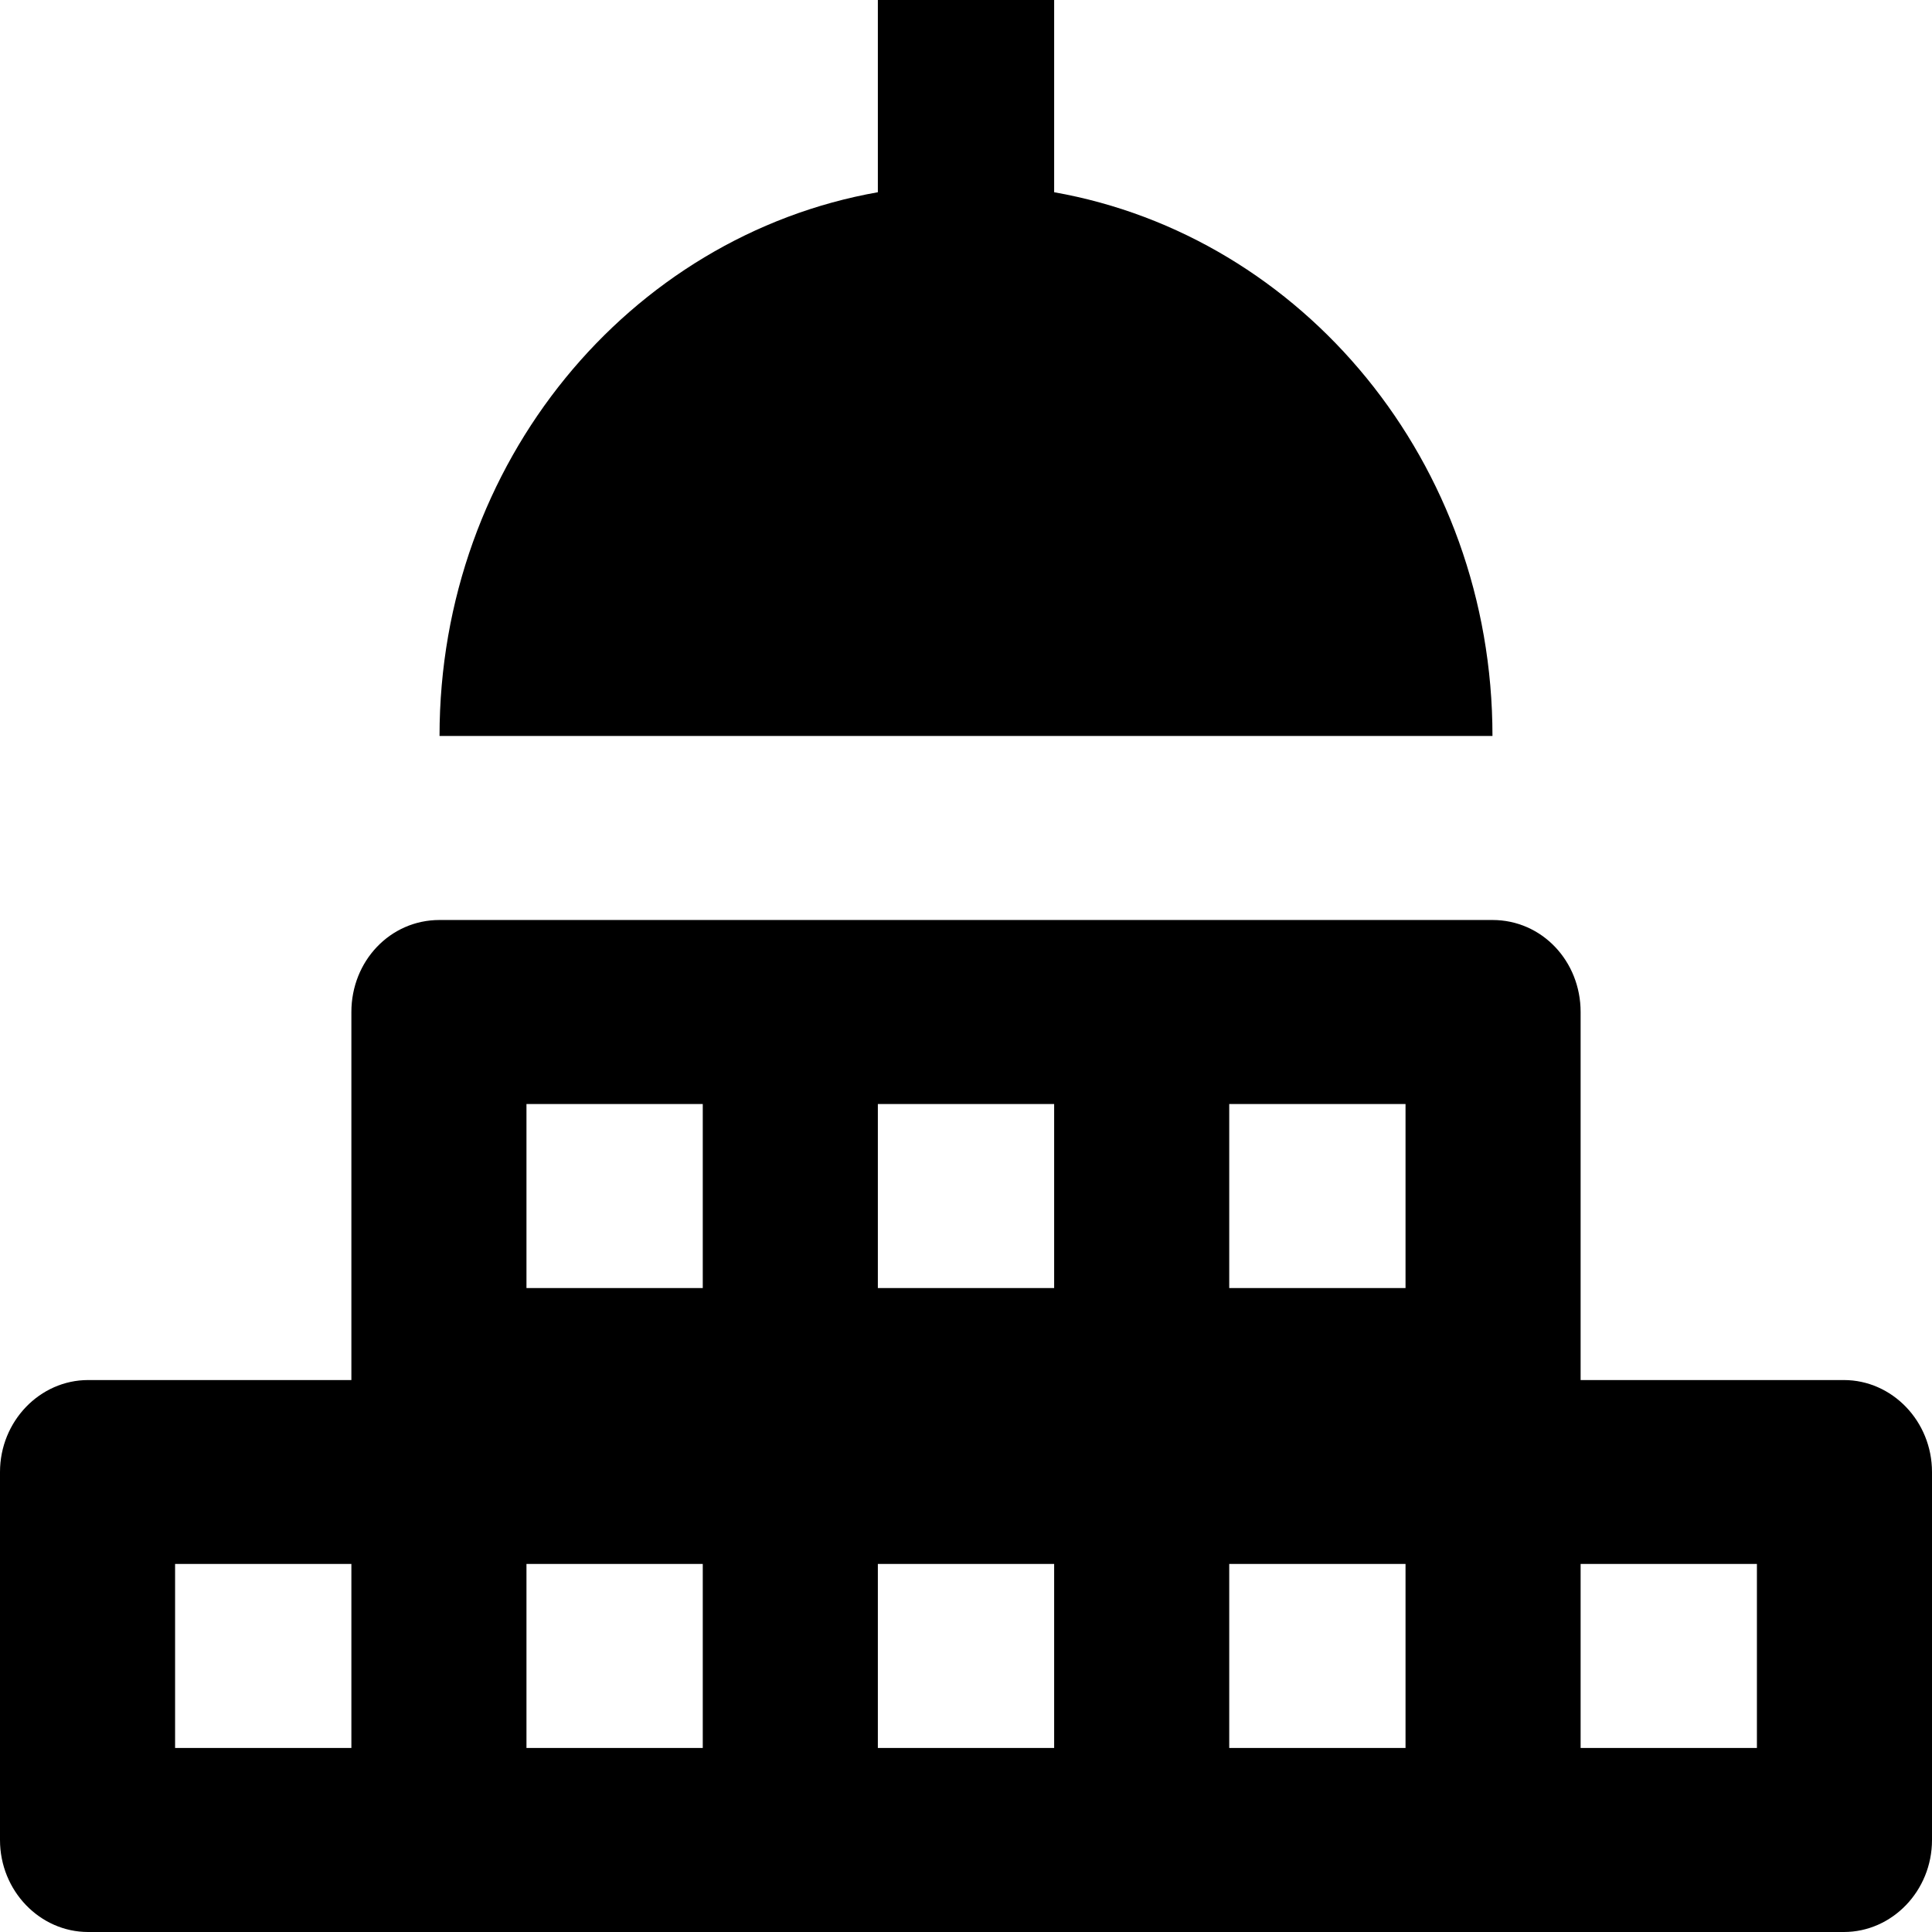
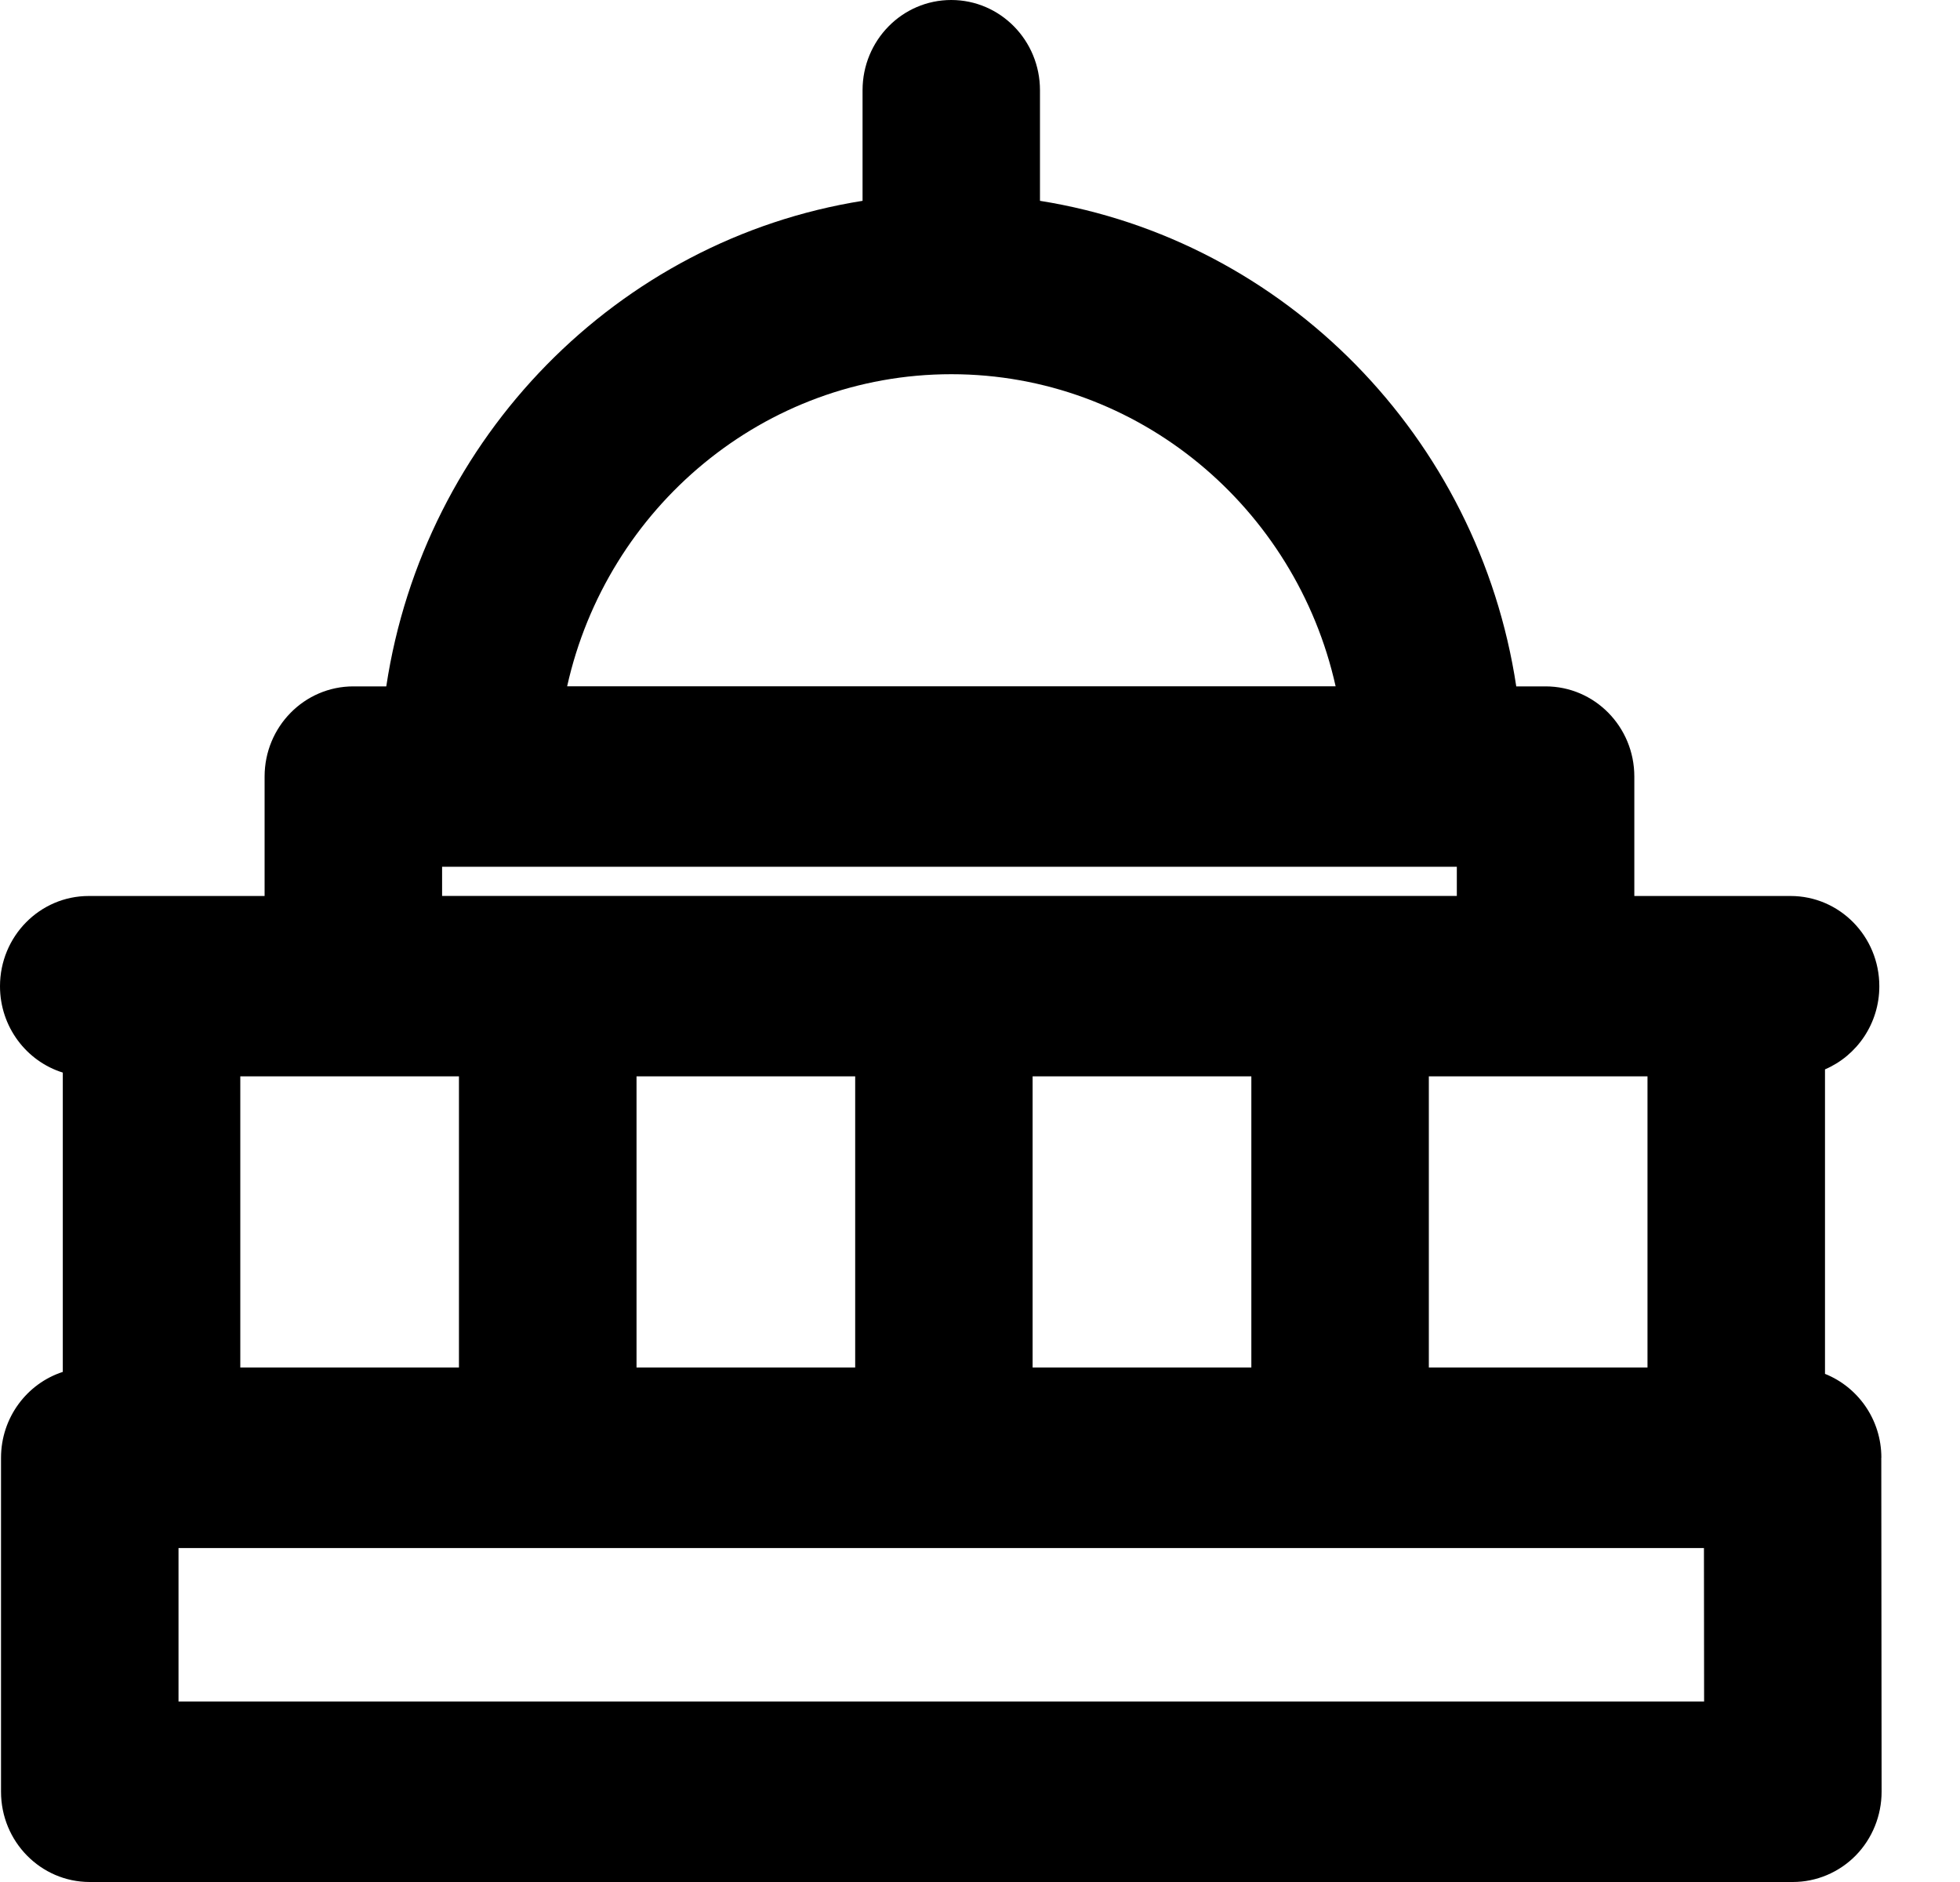
- <svg xmlns="http://www.w3.org/2000/svg" aria-hidden="true" focusable="false" version="1.1" width="16" height="16" viewBox="0 0 16 16">
-   <path d="M1169.73 14.592L1169.73 13L1168.27 13L1168.27 14.592C1166.21 14.956 1164.64 16.831 1164.64 19.095L1173.36 19.095C1173.36 16.831 1171.79 14.956 1169.73 14.592ZM1176.27 24.429L1174.09 24.429L1174.09 21.381C1174.09 20.96 1173.77 20.619 1173.36 20.619L1164.64 20.619C1164.23 20.619 1163.91 20.96 1163.91 21.381L1163.91 24.429L1161.73 24.429C1161.33 24.429 1161 24.77 1161 25.191L1161 28.238C1161 28.659 1161.33 29 1161.73 29L1176.27 29C1176.67 29 1177 28.659 1177 28.238L1177 25.191C1177 24.77 1176.67 24.429 1176.27 24.429ZM1163.91 27.476L1162.45 27.476L1162.45 25.952L1163.91 25.952ZM1166.82 27.476L1165.36 27.476L1165.36 25.952L1166.82 25.952ZM1166.82 23.667L1165.36 23.667L1165.36 22.143L1166.82 22.143ZM1169.73 27.476L1168.27 27.476L1168.27 25.952L1169.73 25.952ZM1169.73 23.667L1168.27 23.667L1168.27 22.143L1169.73 22.143ZM1172.64 27.476L1171.18 27.476L1171.18 25.952L1172.64 25.952ZM1172.64 23.667L1171.18 23.667L1171.18 22.143L1172.64 22.143ZM1175.55 27.476L1174.09 27.476L1174.09 25.952L1175.55 25.952Z " transform="matrix(1,0,0,1,-1161,-13)" />
+ <svg xmlns="http://www.w3.org/2000/svg" width="25" height="24" viewBox="0 0 25 24" fill="none">
+   <path d="M23.997 18.589C23.997 18.102 23.698 17.688 23.278 17.52V13.637C23.685 13.463 23.971 13.053 23.971 12.577C23.971 11.941 23.464 11.426 22.839 11.426H20.846V9.903C20.846 9.268 20.34 8.753 19.714 8.753H19.34C18.86 5.576 16.388 3.058 13.265 2.561V1.151C13.265 0.515 12.759 0 12.133 0C11.508 0 11.002 0.515 11.002 1.151V2.561C7.879 3.058 5.407 5.576 4.927 8.753H4.507C3.882 8.753 3.375 9.268 3.375 9.903V11.426H1.132C0.507 11.426 0 11.941 0 12.577C0 13.095 0.338 13.534 0.801 13.678V17.495C0.344 17.643 0.013 18.078 0.013 18.591V22.849C0.013 23.485 0.52 24 1.145 24H22.868C23.168 24 23.457 23.878 23.669 23.663C23.881 23.447 24 23.153 24 22.848L23.996 18.59L23.997 18.589ZM18.225 17.439V13.726H21.014V17.439H18.225ZM5.854 13.726V17.439H3.065V13.726H5.854ZM8.119 13.726H10.908V17.439H8.119V13.726ZM13.171 13.726H15.961V17.439H13.171V13.726ZM12.134 4.772C14.524 4.772 16.529 6.477 17.036 8.752H7.234C7.741 6.476 9.745 4.772 12.135 4.772H12.134ZM5.639 11.053H18.582V11.425H5.639V11.053ZM2.277 21.698V19.741H21.734L21.736 21.698H2.277Z" fill="black" />
</svg>
